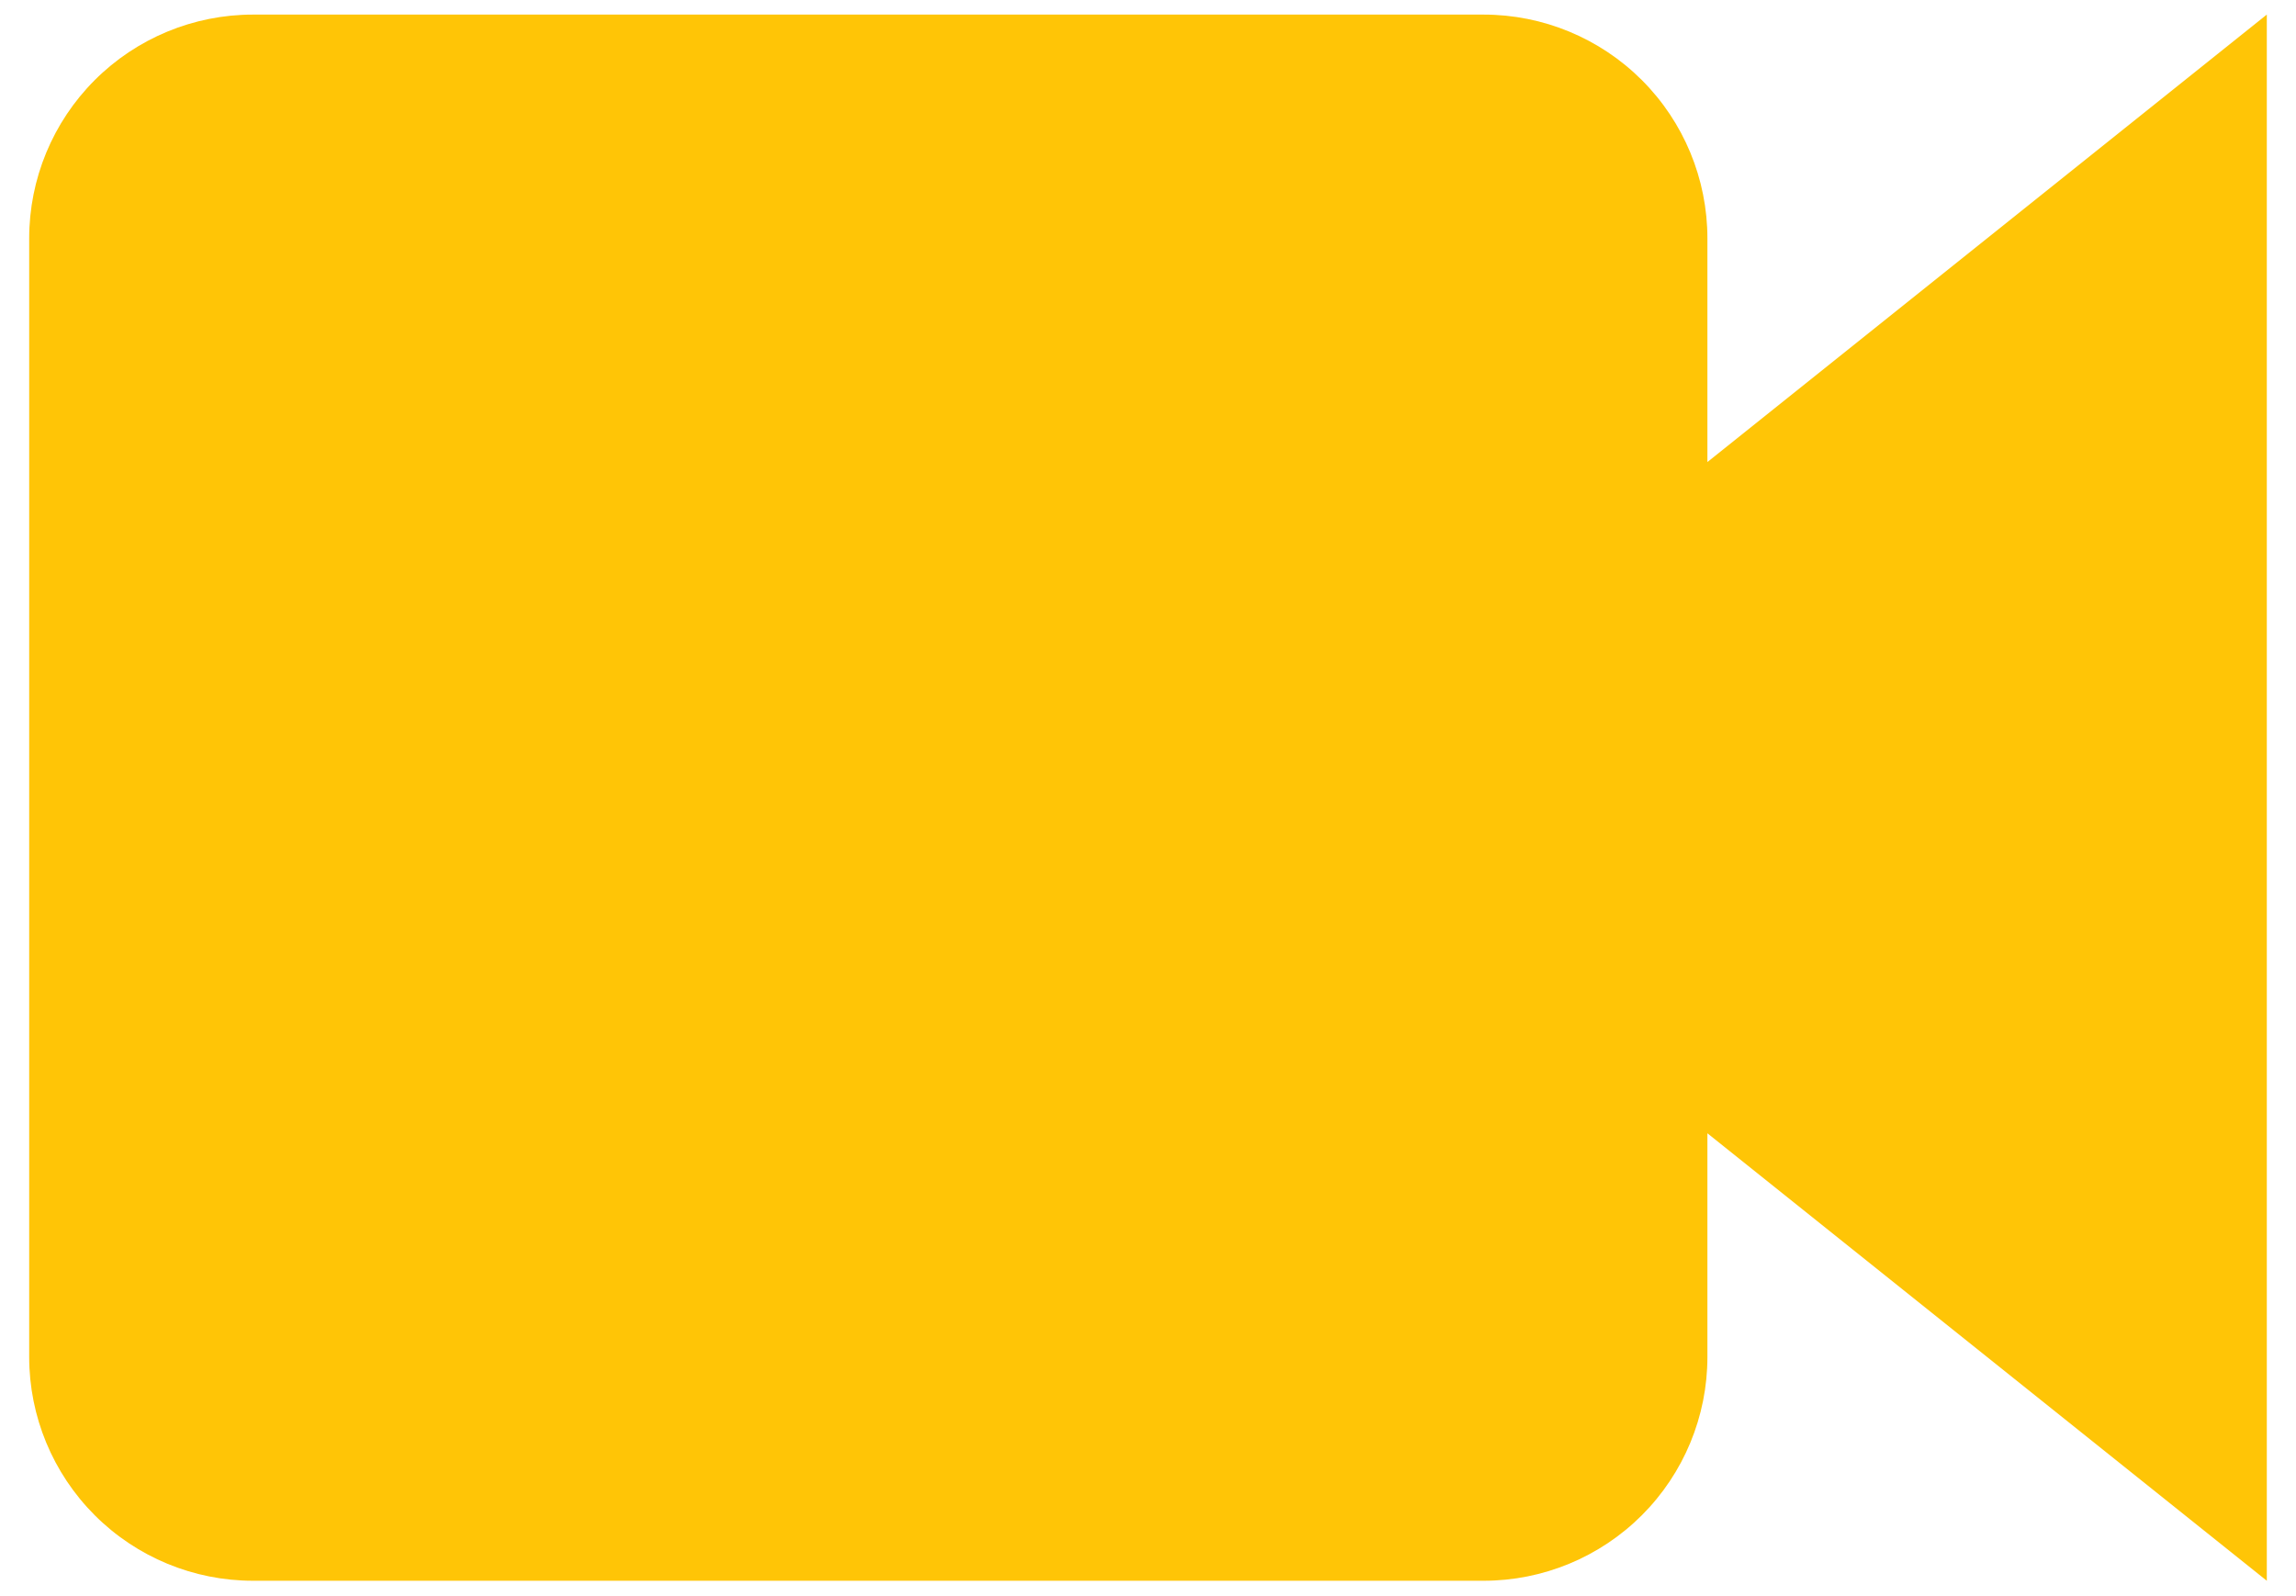
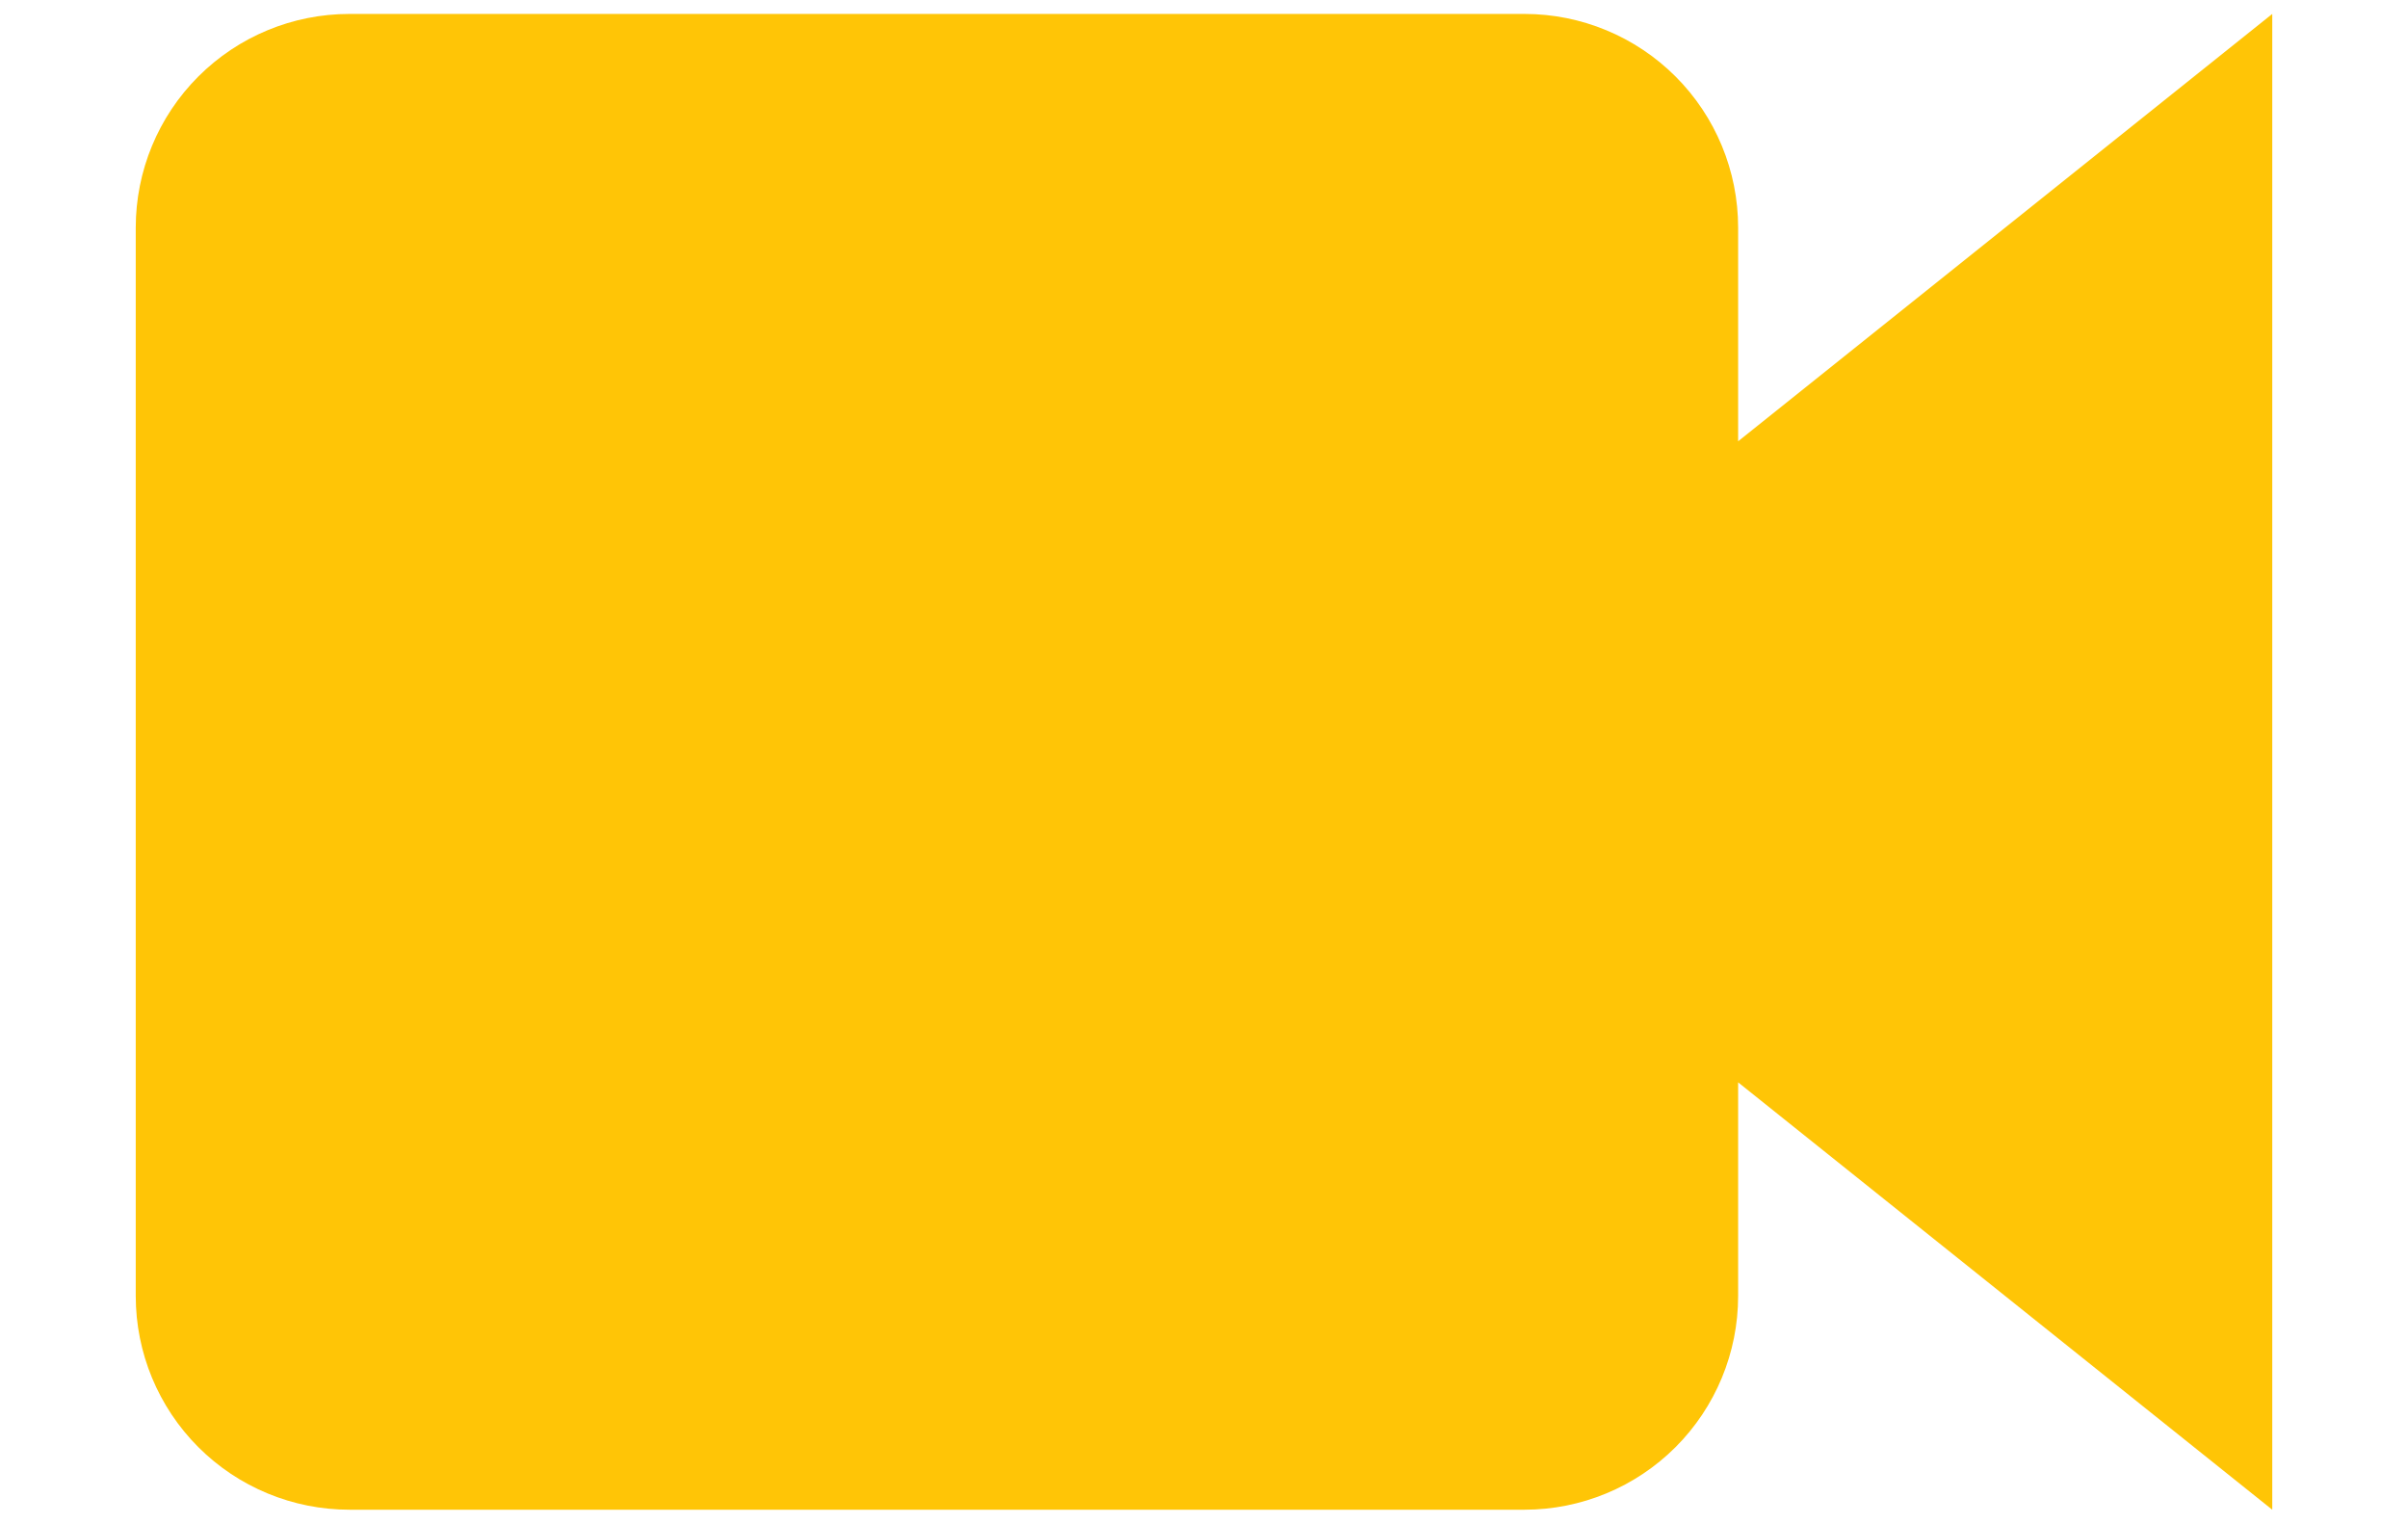
- <svg xmlns="http://www.w3.org/2000/svg" width="59" height="41" viewBox="0 0 59 41" fill="none">
+ <svg xmlns="http://www.w3.org/2000/svg" width="49" height="31" viewBox="0 0 59 41" fill="none">
  <path d="M43.875 11.875V6.125C43.875 4.6 43.269 3.137 42.191 2.059C41.112 0.981 39.65 0.375 38.125 0.375H6.5C4.975 0.375 3.512 0.981 2.434 2.059C1.356 3.137 0.75 4.6 0.75 6.125V34.875C0.75 36.4 1.356 37.862 2.434 38.941C3.512 40.019 4.975 40.625 6.5 40.625H38.125C39.65 40.625 41.112 40.019 42.191 38.941C43.269 37.862 43.875 36.4 43.875 34.875V29.125L58.25 40.625V0.375L43.875 11.875Z" fill="#FFC506" />
</svg>
